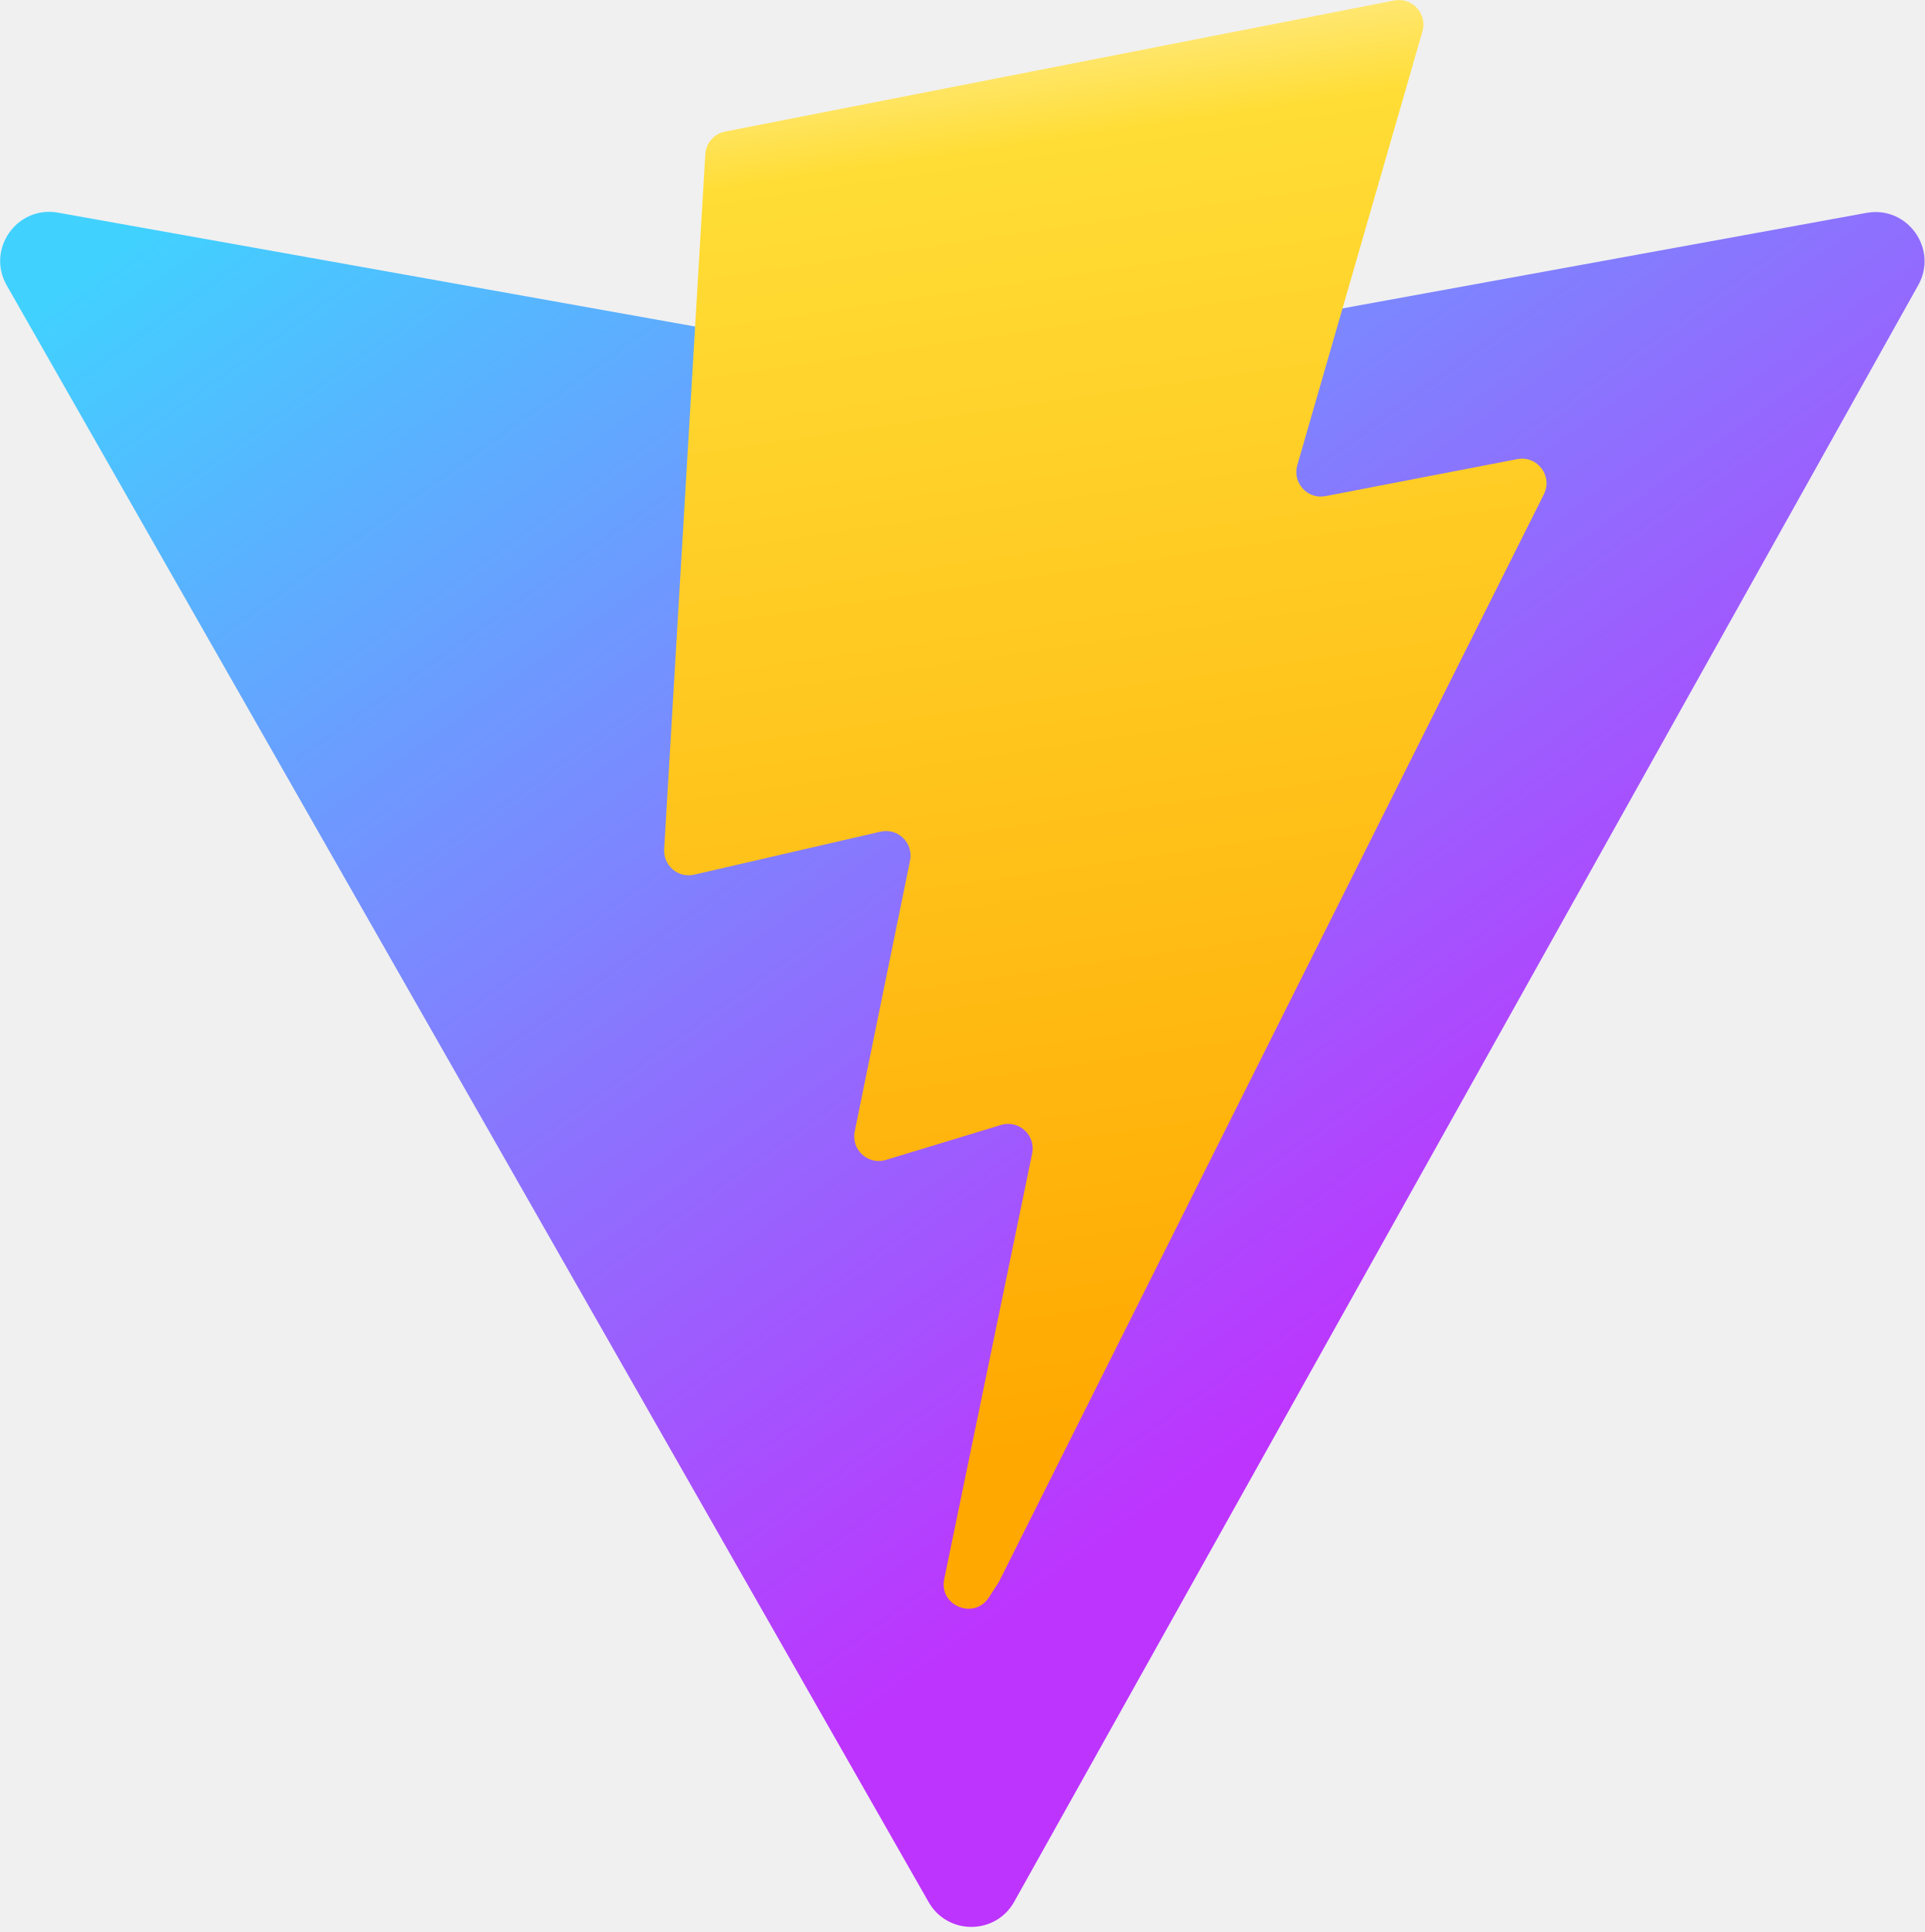
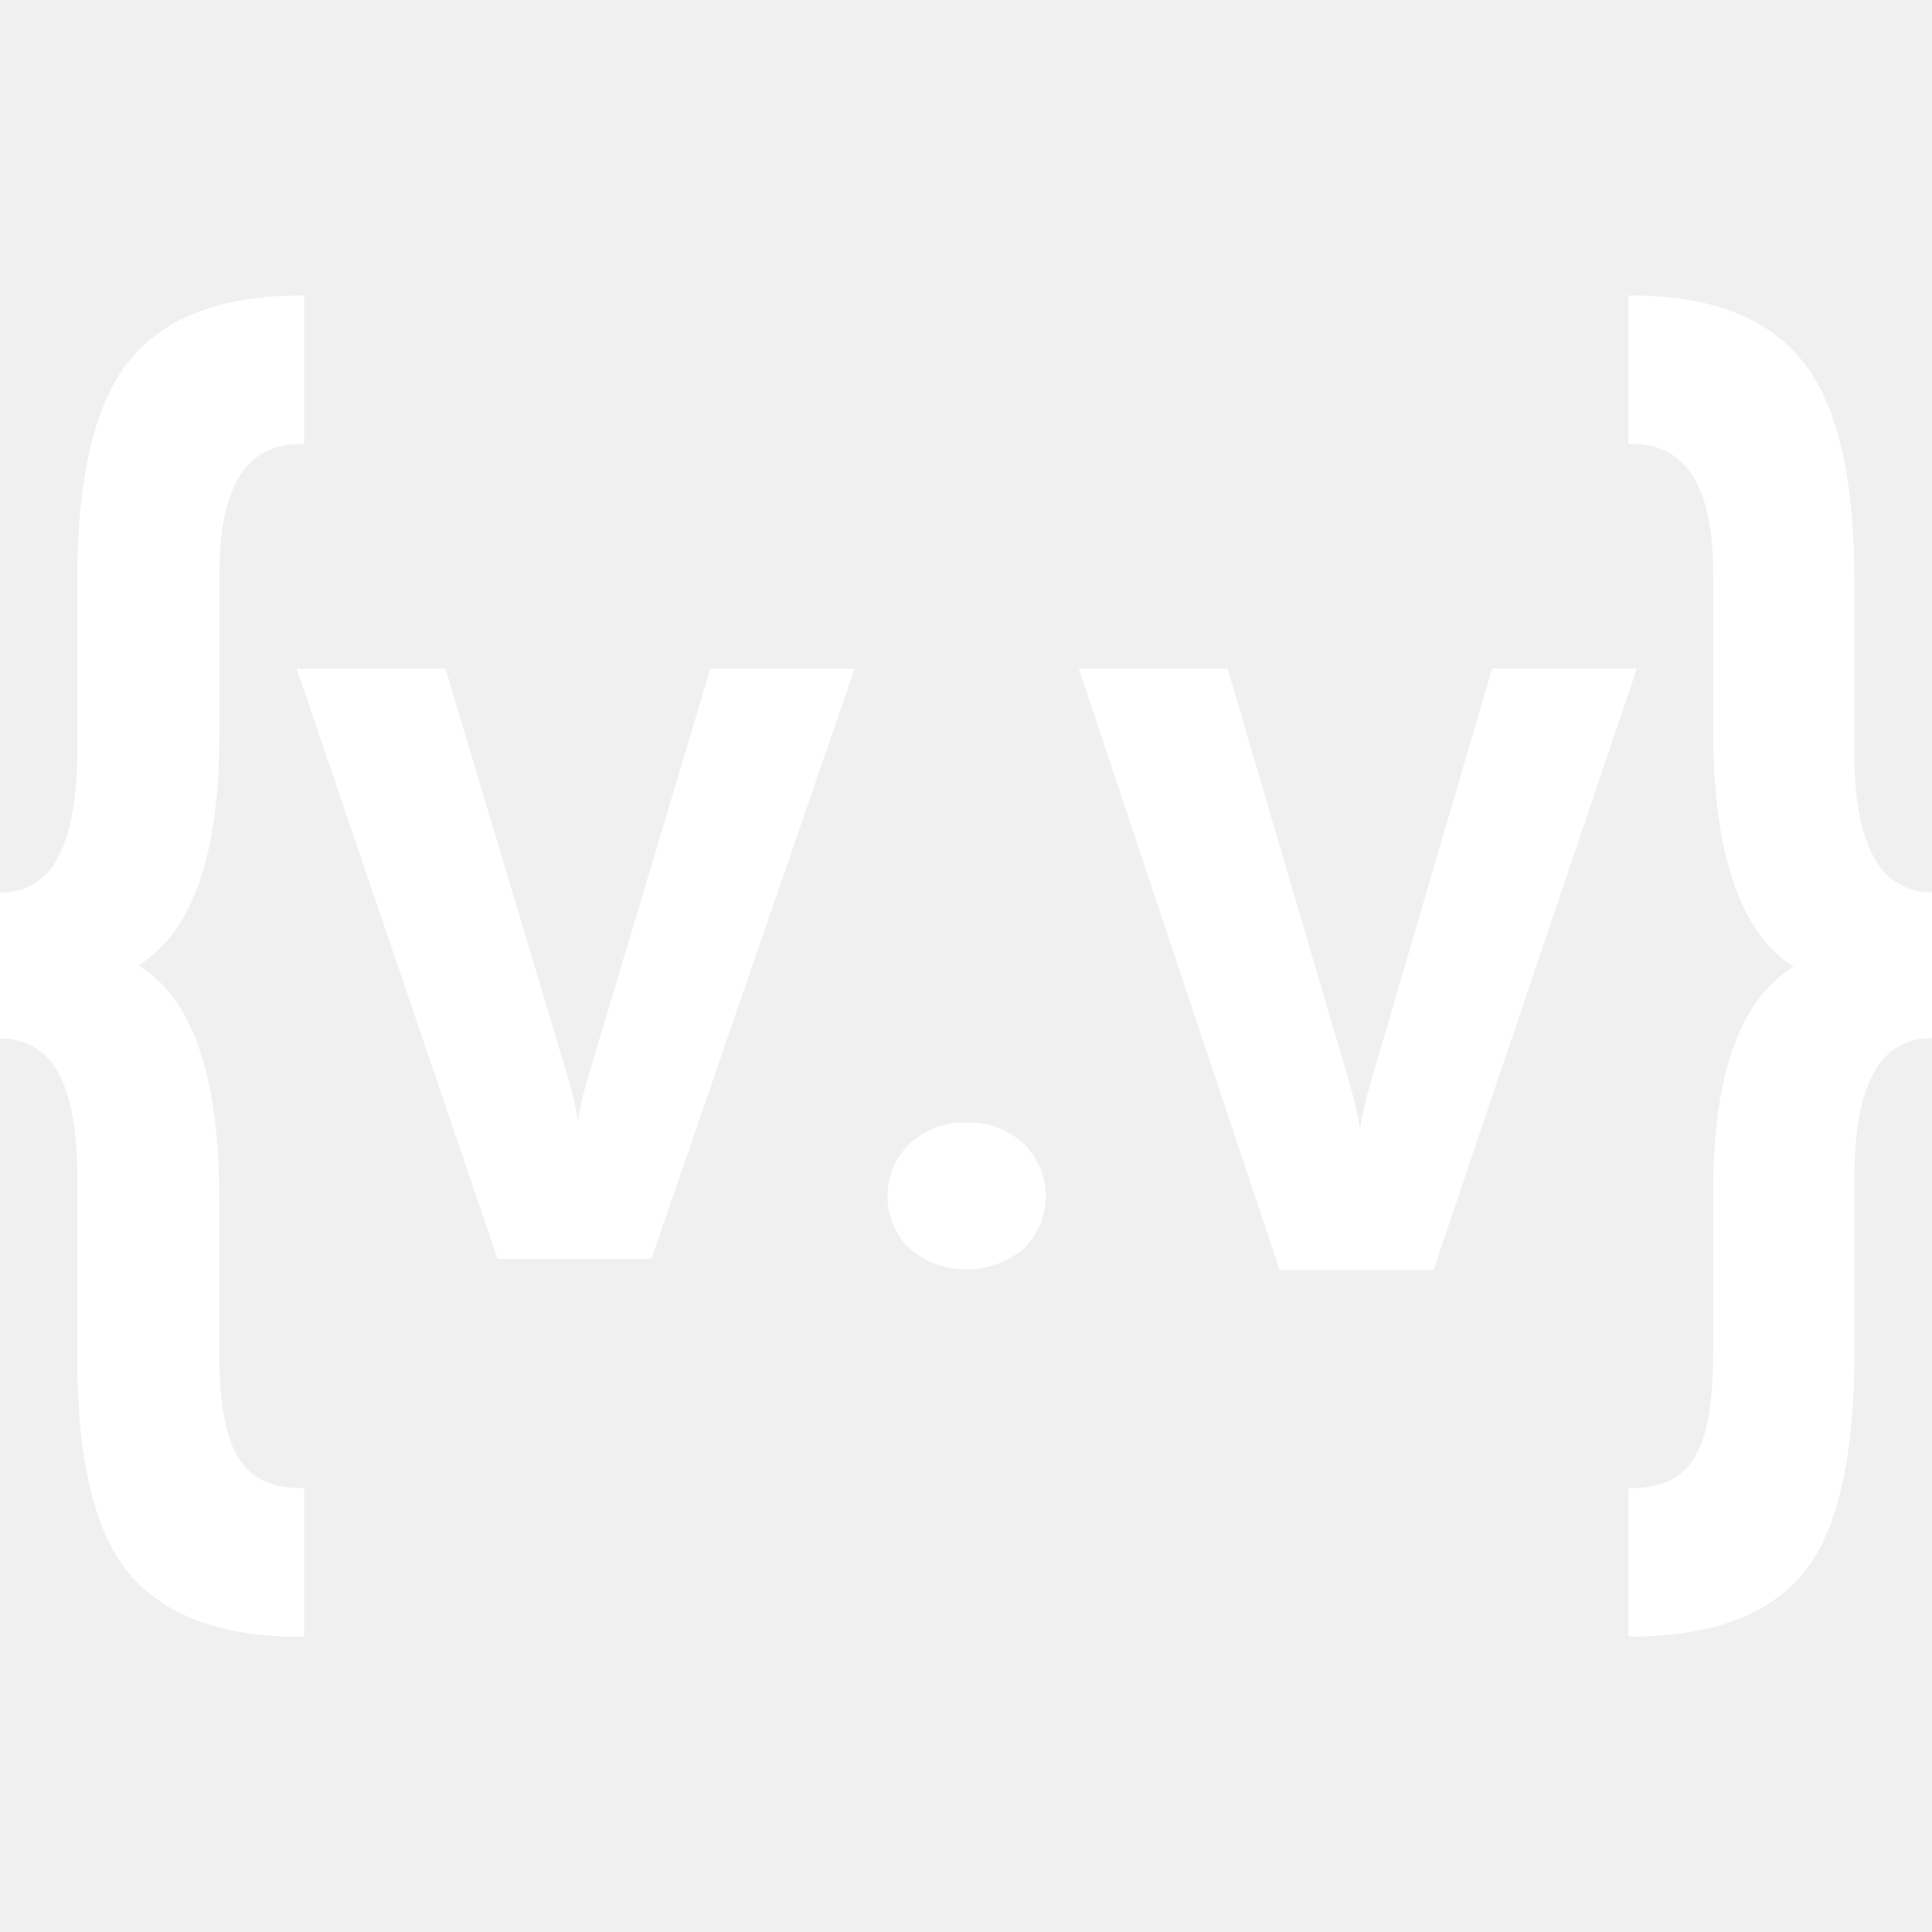
- <svg xmlns="http://www.w3.org/2000/svg" aria-hidden="true" role="img" class="iconify iconify--logos" width="31.88" height="32" preserveAspectRatio="xMidYMid meet" viewBox="0 0 256 257">
-   <defs>
-     <linearGradient id="IconifyId1813088fe1fbc01fb466" x1="-.828%" x2="57.636%" y1="7.652%" y2="78.411%">
-       <stop offset="0%" stop-color="#41D1FF" />
-       <stop offset="100%" stop-color="#BD34FE" />
-     </linearGradient>
-     <linearGradient id="IconifyId1813088fe1fbc01fb467" x1="43.376%" x2="50.316%" y1="2.242%" y2="89.03%">
-       <stop offset="0%" stop-color="#FFEA83" />
-       <stop offset="8.333%" stop-color="#FFDD35" />
-       <stop offset="100%" stop-color="#FFA800" />
-     </linearGradient>
-   </defs>
-   <path fill="url(#IconifyId1813088fe1fbc01fb466)" d="M255.153 37.938L134.897 252.976c-2.483 4.44-8.862 4.466-11.382.048L.875 37.958c-2.746-4.814 1.371-10.646 6.827-9.67l120.385 21.517a6.537 6.537 0 0 0 2.322-.004l117.867-21.483c5.438-.991 9.574 4.796 6.877 9.62Z" />
-   <path fill="url(#IconifyId1813088fe1fbc01fb467)" d="M185.432.063L96.44 17.501a3.268 3.268 0 0 0-2.634 3.014l-5.474 92.456a3.268 3.268 0 0 0 3.997 3.378l24.777-5.718c2.318-.535 4.413 1.507 3.936 3.838l-7.361 36.047c-.495 2.426 1.782 4.5 4.151 3.78l15.304-4.649c2.372-.72 4.652 1.36 4.15 3.788l-11.698 56.621c-.732 3.542 3.979 5.473 5.943 2.437l1.313-2.028l72.516-144.72c1.215-2.423-.88-5.186-3.54-4.672l-25.505 4.922c-2.396.462-4.435-1.77-3.759-4.114l16.646-57.705c.677-2.35-1.37-4.583-3.769-4.113Z" />
+ <svg xmlns="http://www.w3.org/2000/svg" id="Capa_1" data-name="Capa 1" width="80" height="80" viewBox="0 0 290 200.29" strokeWidth="1.3" stroke="#fff" fill="#fff" strokeLinecap="round" strokeLinejoin="round">
+   <path d="M124.88,125.21q-7.8,9.51-7.79,33v25.37q0,10.82-3,16.28a9.74,9.74,0,0,1-9.06,5.46v20.94a9.81,9.81,0,0,1,9.06,5.24q3,5.24,3,15.7v27.31q0,23.32,7.87,32.44t25.2,9.1V294.72q-6.75,0-9.74-4.67t-3-15.82V250.91q0-14-3.06-22.71T125.2,216v-.46q6.12-3.63,9.18-12.23T137.44,181V156.79q0-9.9,3.18-14.85t9.54-4.95V115.71Q132.67,115.71,124.88,125.21Z" transform="translate(-105 -115.71)" />
+   <path d="M193.8,232.46c-.49,1.63-.89,3.19-1.2,4.7s-.54,2.93-.7,4.28h-.37a40.3,40.3,0,0,0-.61-4.07c-.28-1.44-.67-3-1.16-4.67l-18.27-61H150.22l29.83,87.63h22.36l30.19-87.63H212Z" transform="translate(-105 -115.71)" />
+   <path d="M250.08,239.85a11.58,11.58,0,0,0-8.16,3,10.48,10.48,0,0,0,0,15.1,12.77,12.77,0,0,0,16.35,0,10.52,10.52,0,0,0,0-15.1A11.58,11.58,0,0,0,250.08,239.85Z" transform="translate(-105 -115.71)" />
+   <path d="M329.34,171.71,311.19,233.6c-.49,1.66-.88,3.26-1.19,4.8s-.54,3-.7,4.36h-.37a41.69,41.69,0,0,0-.61-4.15c-.28-1.47-.67-3.06-1.16-4.76l-18.27-62.14H267.62L297.44,261h22.37L350,171.71Z" transform="translate(-105 -115.71)" />
+   <path d="M385.9,199.87q-3.07-5.42-3.06-16.11V157.7q0-23-7.8-32.49t-25.12-9.5V137q6.36,0,9.54,4.95t3.18,14.85v23.33q0,14.24,3.06,23.1t9.1,12.52v.46q-6,3.41-9.1,11.89t-3.06,22.13v24.24q0,11-3,15.65t-9.7,4.61V316q17.41,0,25.16-9.1t7.76-33.12V247.49q0-10.69,3.06-16a9.87,9.87,0,0,1,9.1-5.29V205.27A9.85,9.85,0,0,1,385.9,199.87Z" transform="translate(-105 -115.71)" />
</svg>
